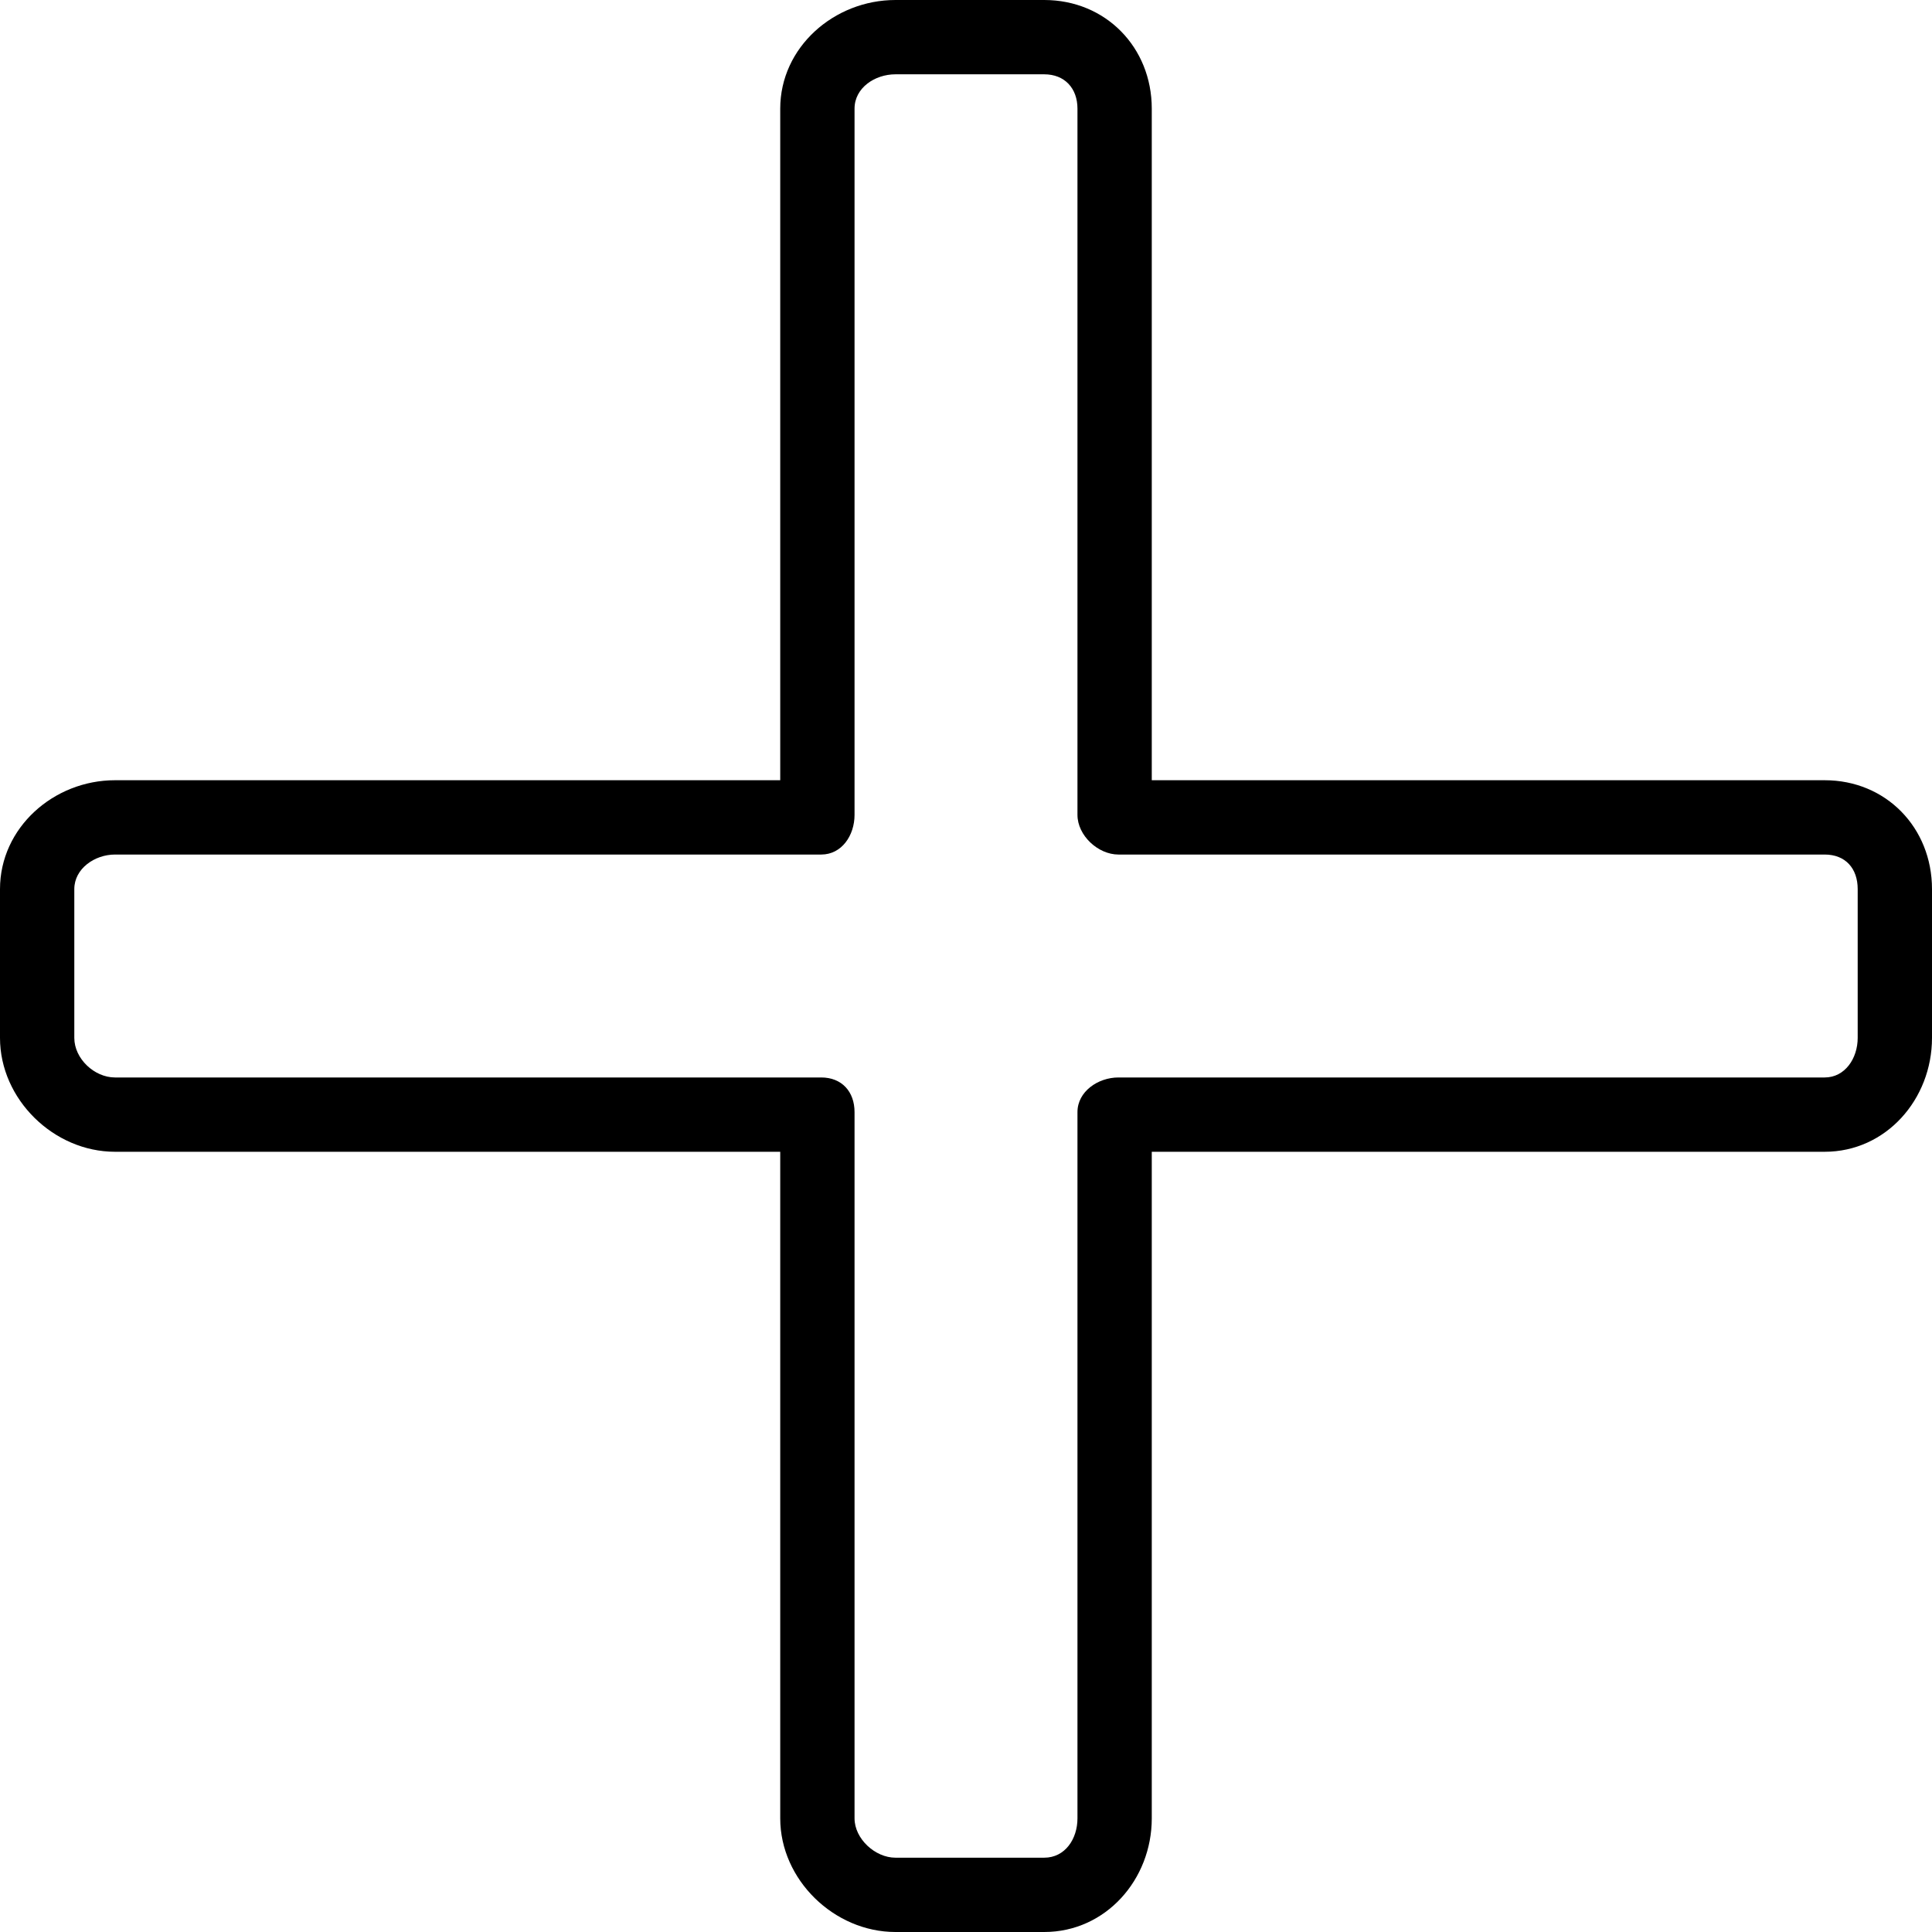
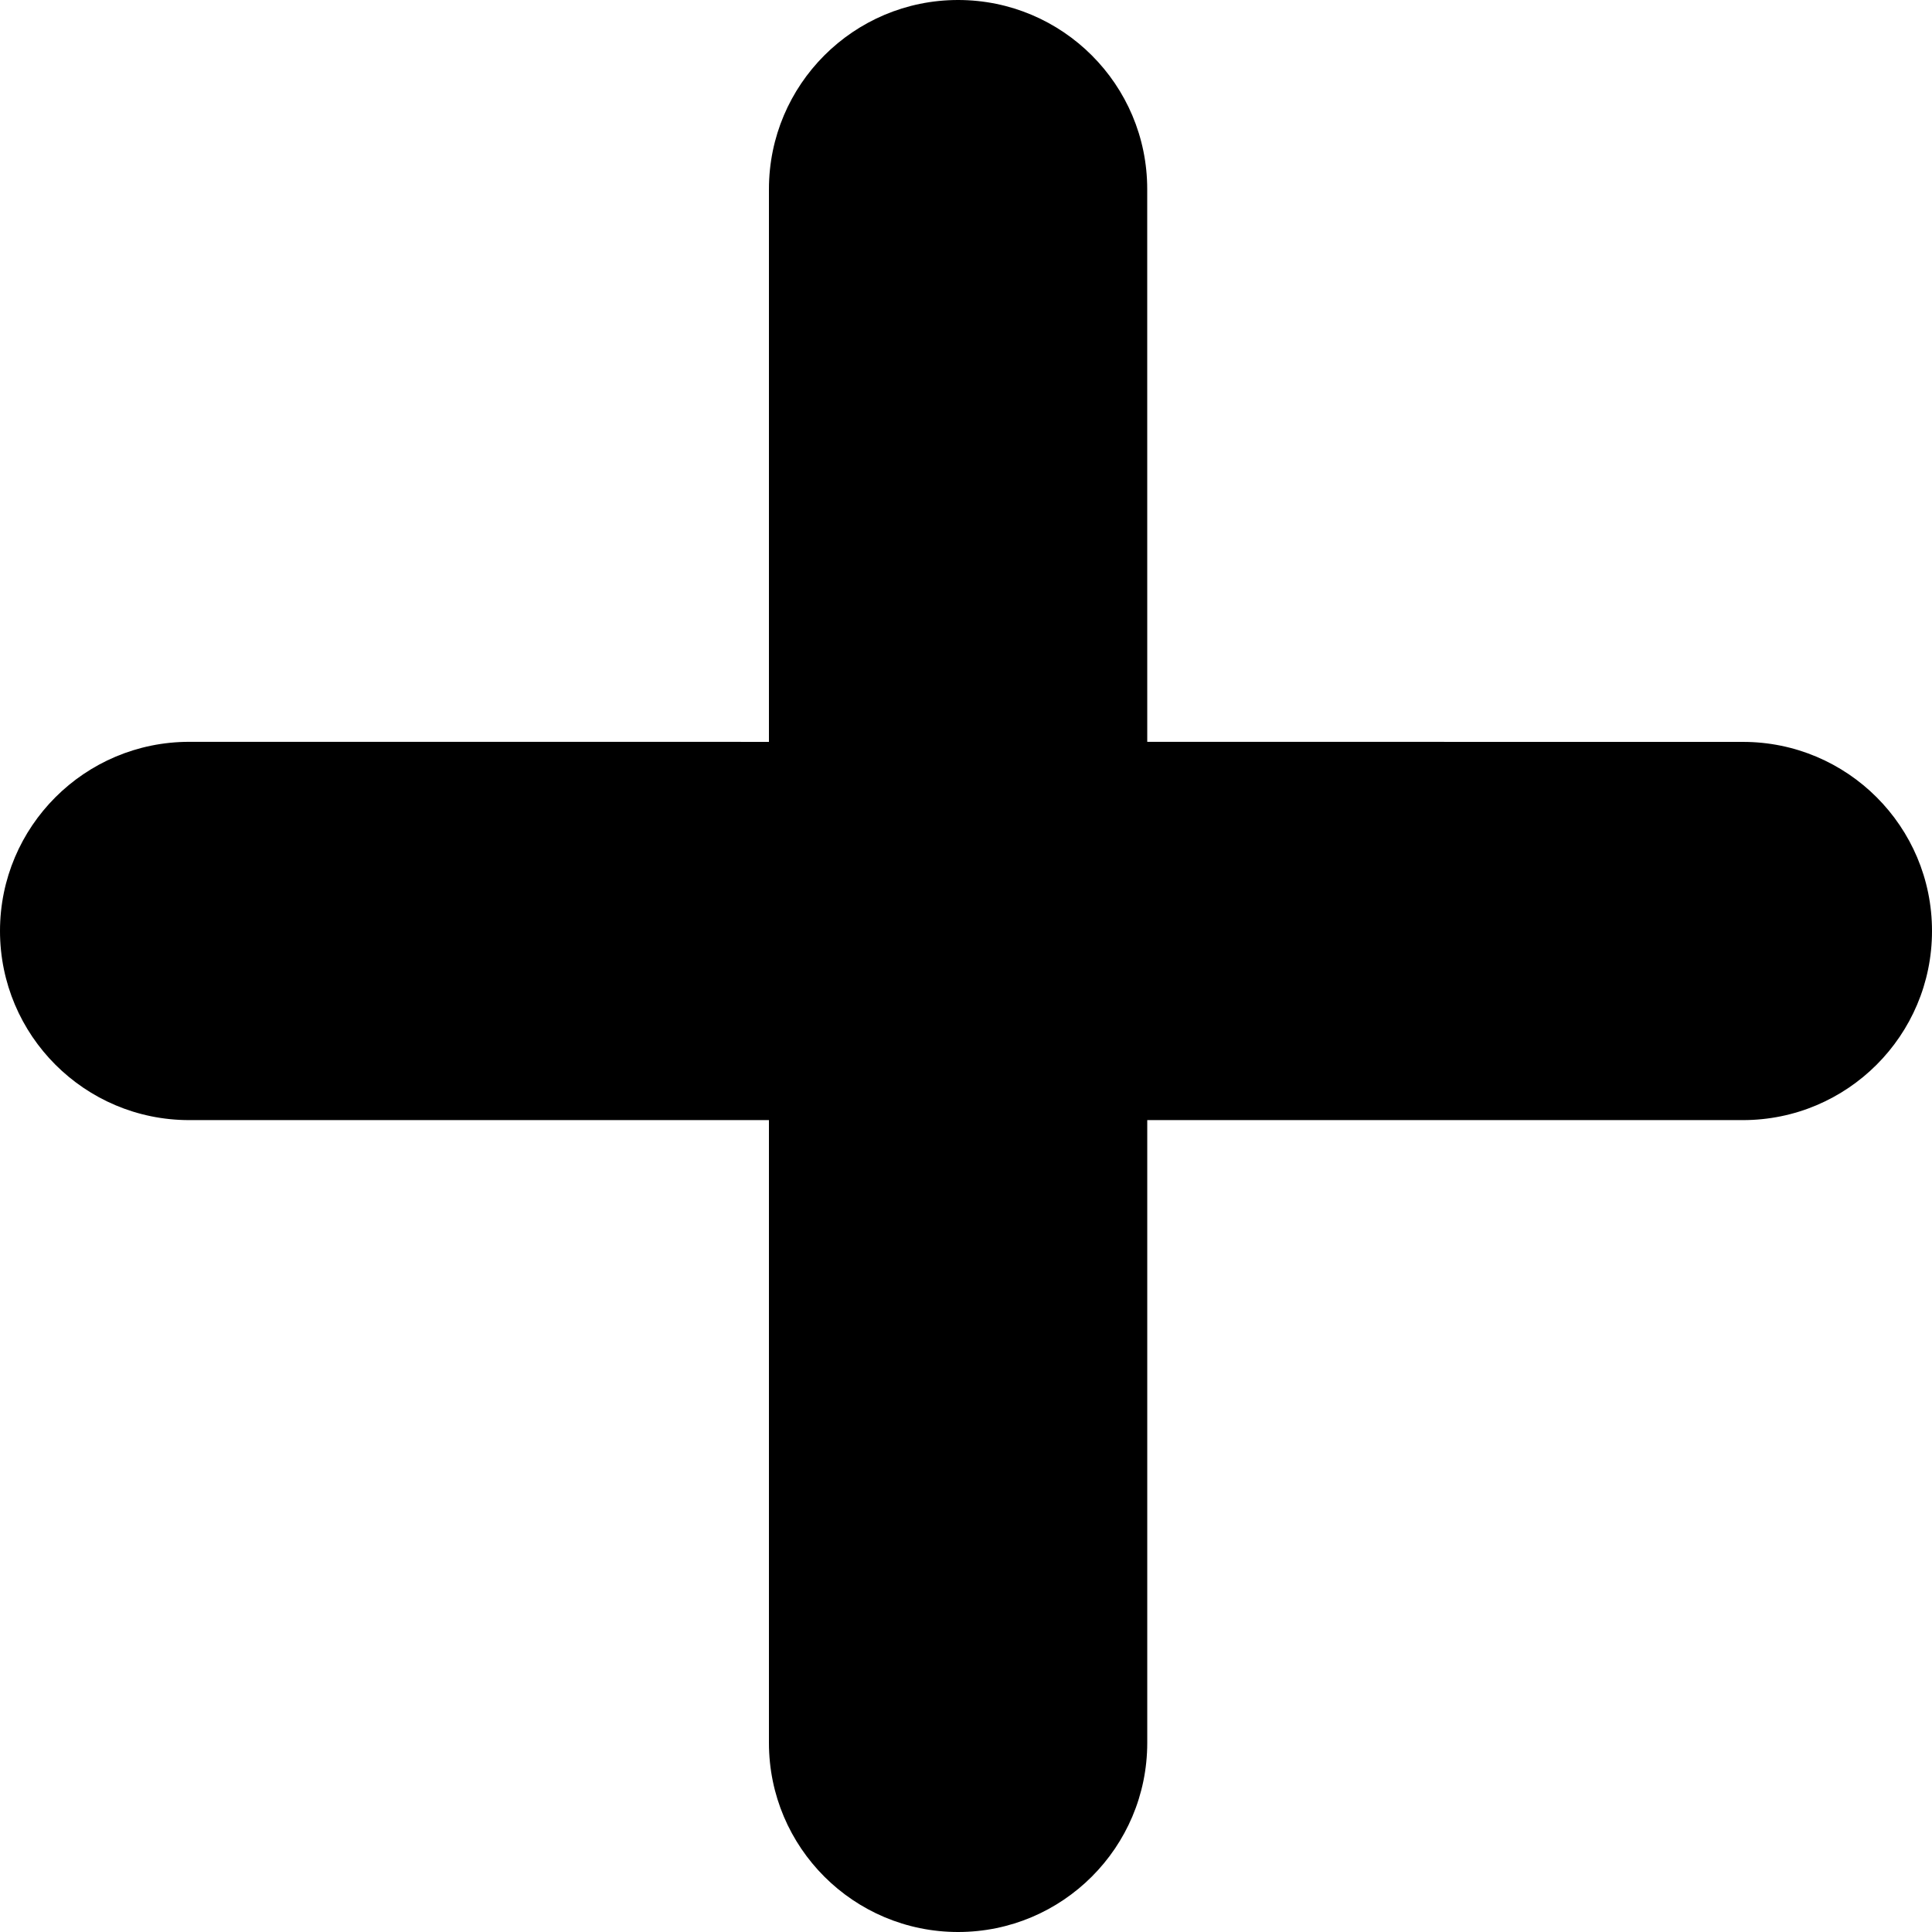
- <svg xmlns="http://www.w3.org/2000/svg" version="1.1" id="Layer_1" x="0px" y="0px" viewBox="0 0 512 512" style="enable-background:new 0 0 512 512;" xml:space="preserve">
+ <svg xmlns="http://www.w3.org/2000/svg" version="1.1" id="Capa_1" x="0px" y="0px" viewBox="0 0 60.364 60.364" style="enable-background:new 0 0 60.364 60.364;" xml:space="preserve">
  <g>
-     <g>
-       <path d="M483.567,206.769H305.231V28.787C305.231,12.546,293.01,0,276.731,0h-39.423c-16.279,0-30.539,12.546-30.539,28.787    v177.982H30.471C14.231,206.769,0,219.344,0,235.623v39.423c0,16.279,14.231,30.185,30.471,30.185h176.298v176.656    c0,16.236,14.26,30.113,30.539,30.113h39.423c16.279,0,28.5-13.877,28.5-30.113V305.231h178.336    c16.241,0,28.433-13.906,28.433-30.185v-39.423C512,219.344,499.808,206.769,483.567,206.769z M492.308,275.046    c0,5.418-3.356,10.493-8.74,10.493H296.404c-5.442,0-10.865,3.744-10.865,9.18v187.168c0,5.471-3.298,10.421-8.808,10.421h-39.423    c-5.423,0-10.846-5.041-10.846-10.421V294.719c0-5.436-3.385-9.18-8.827-9.18H30.471c-5.471,0-10.779-4.983-10.779-10.493v-39.423    c0-5.417,5.394-9.161,10.779-9.161h187.164c5.442,0,8.827-5.074,8.827-10.512V28.787c0-5.472,5.337-9.095,10.846-9.095h39.423    c5.423,0,8.808,3.714,8.808,9.095V215.95c0,5.438,5.423,10.512,10.865,10.512h187.163c5.471,0,8.74,3.651,8.74,9.161V275.046z" />
-     </g>
+     <path d="M54.454,23.18l-18.609-0.002L35.844,5.91C35.845,2.646,33.198,0,29.934,0c-3.263,0-5.909,2.646-5.909,5.91v17.269   L5.91,23.178C2.646,23.179,0,25.825,0,29.088c0.002,3.264,2.646,5.909,5.91,5.909h18.115v19.457c0,3.267,2.646,5.91,5.91,5.91   c3.264,0,5.909-2.646,5.91-5.908V34.997h18.611c3.262,0,5.908-2.645,5.908-5.907C60.367,25.824,57.718,23.178,54.454,23.18z" />
  </g>
  <g>
</g>
  <g>
</g>
  <g>
</g>
  <g>
</g>
  <g>
</g>
  <g>
</g>
  <g>
</g>
  <g>
</g>
  <g>
</g>
  <g>
</g>
  <g>
</g>
  <g>
</g>
  <g>
</g>
  <g>
</g>
  <g>
</g>
</svg>
